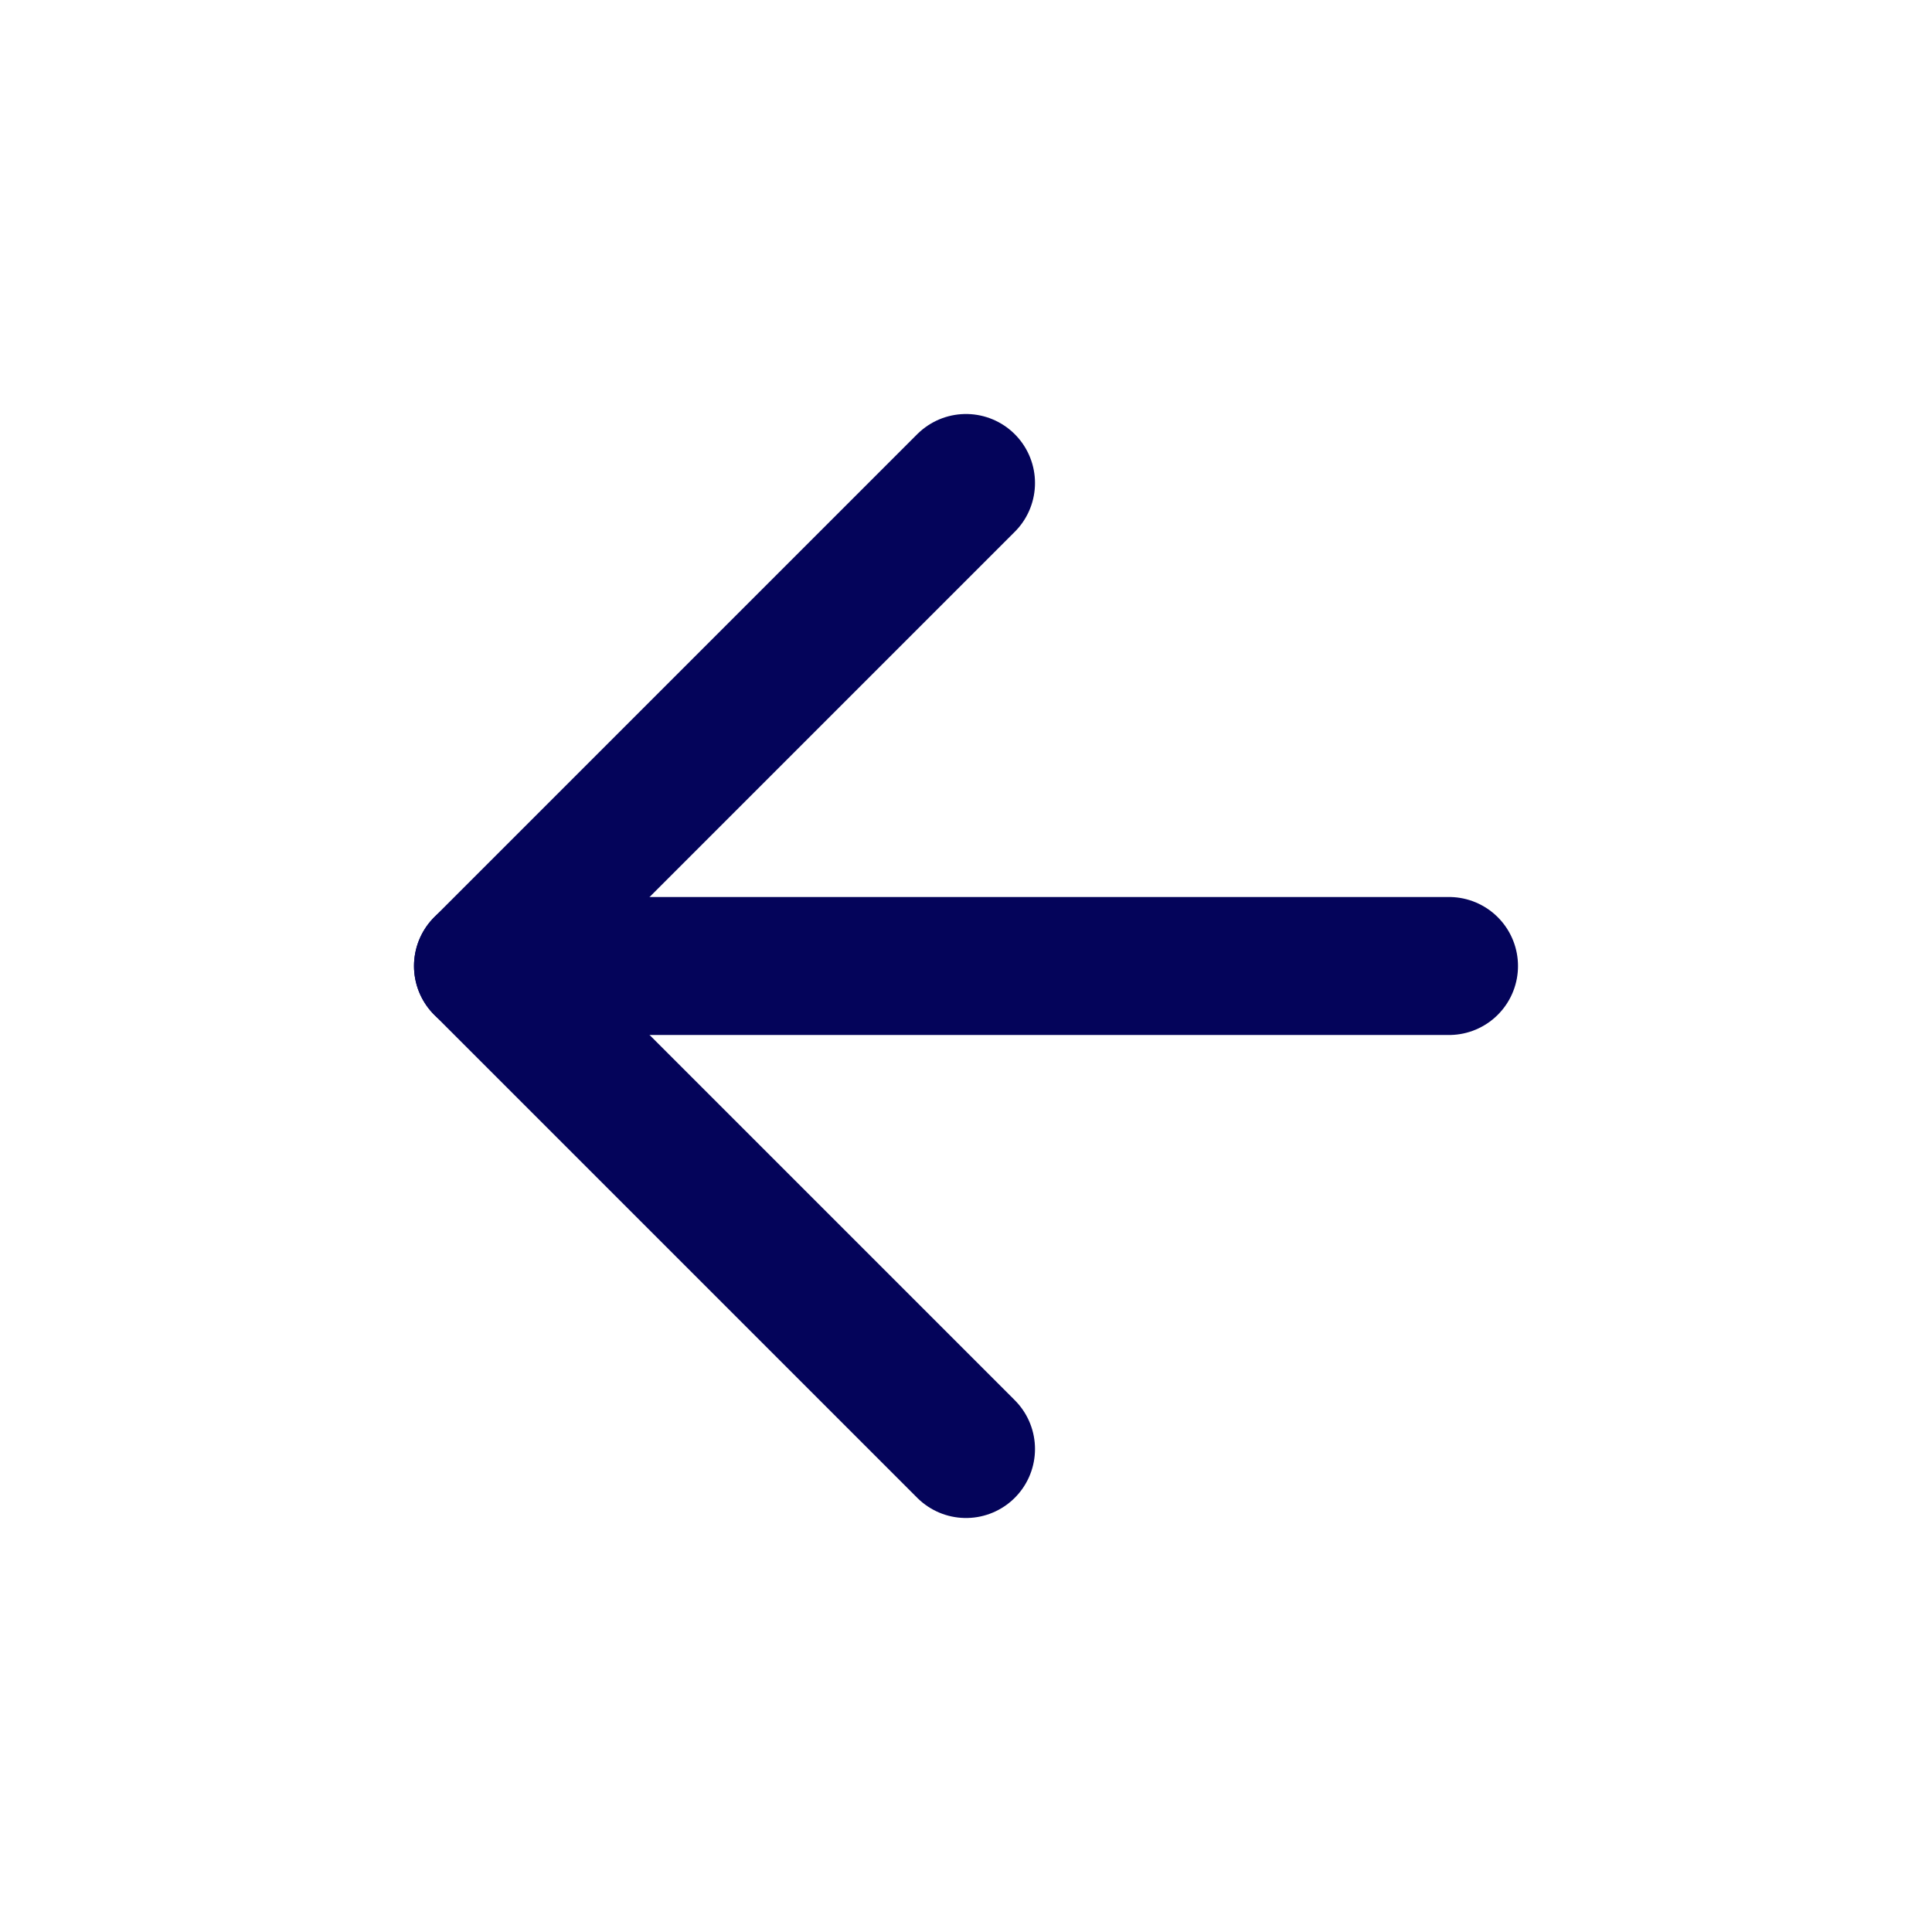
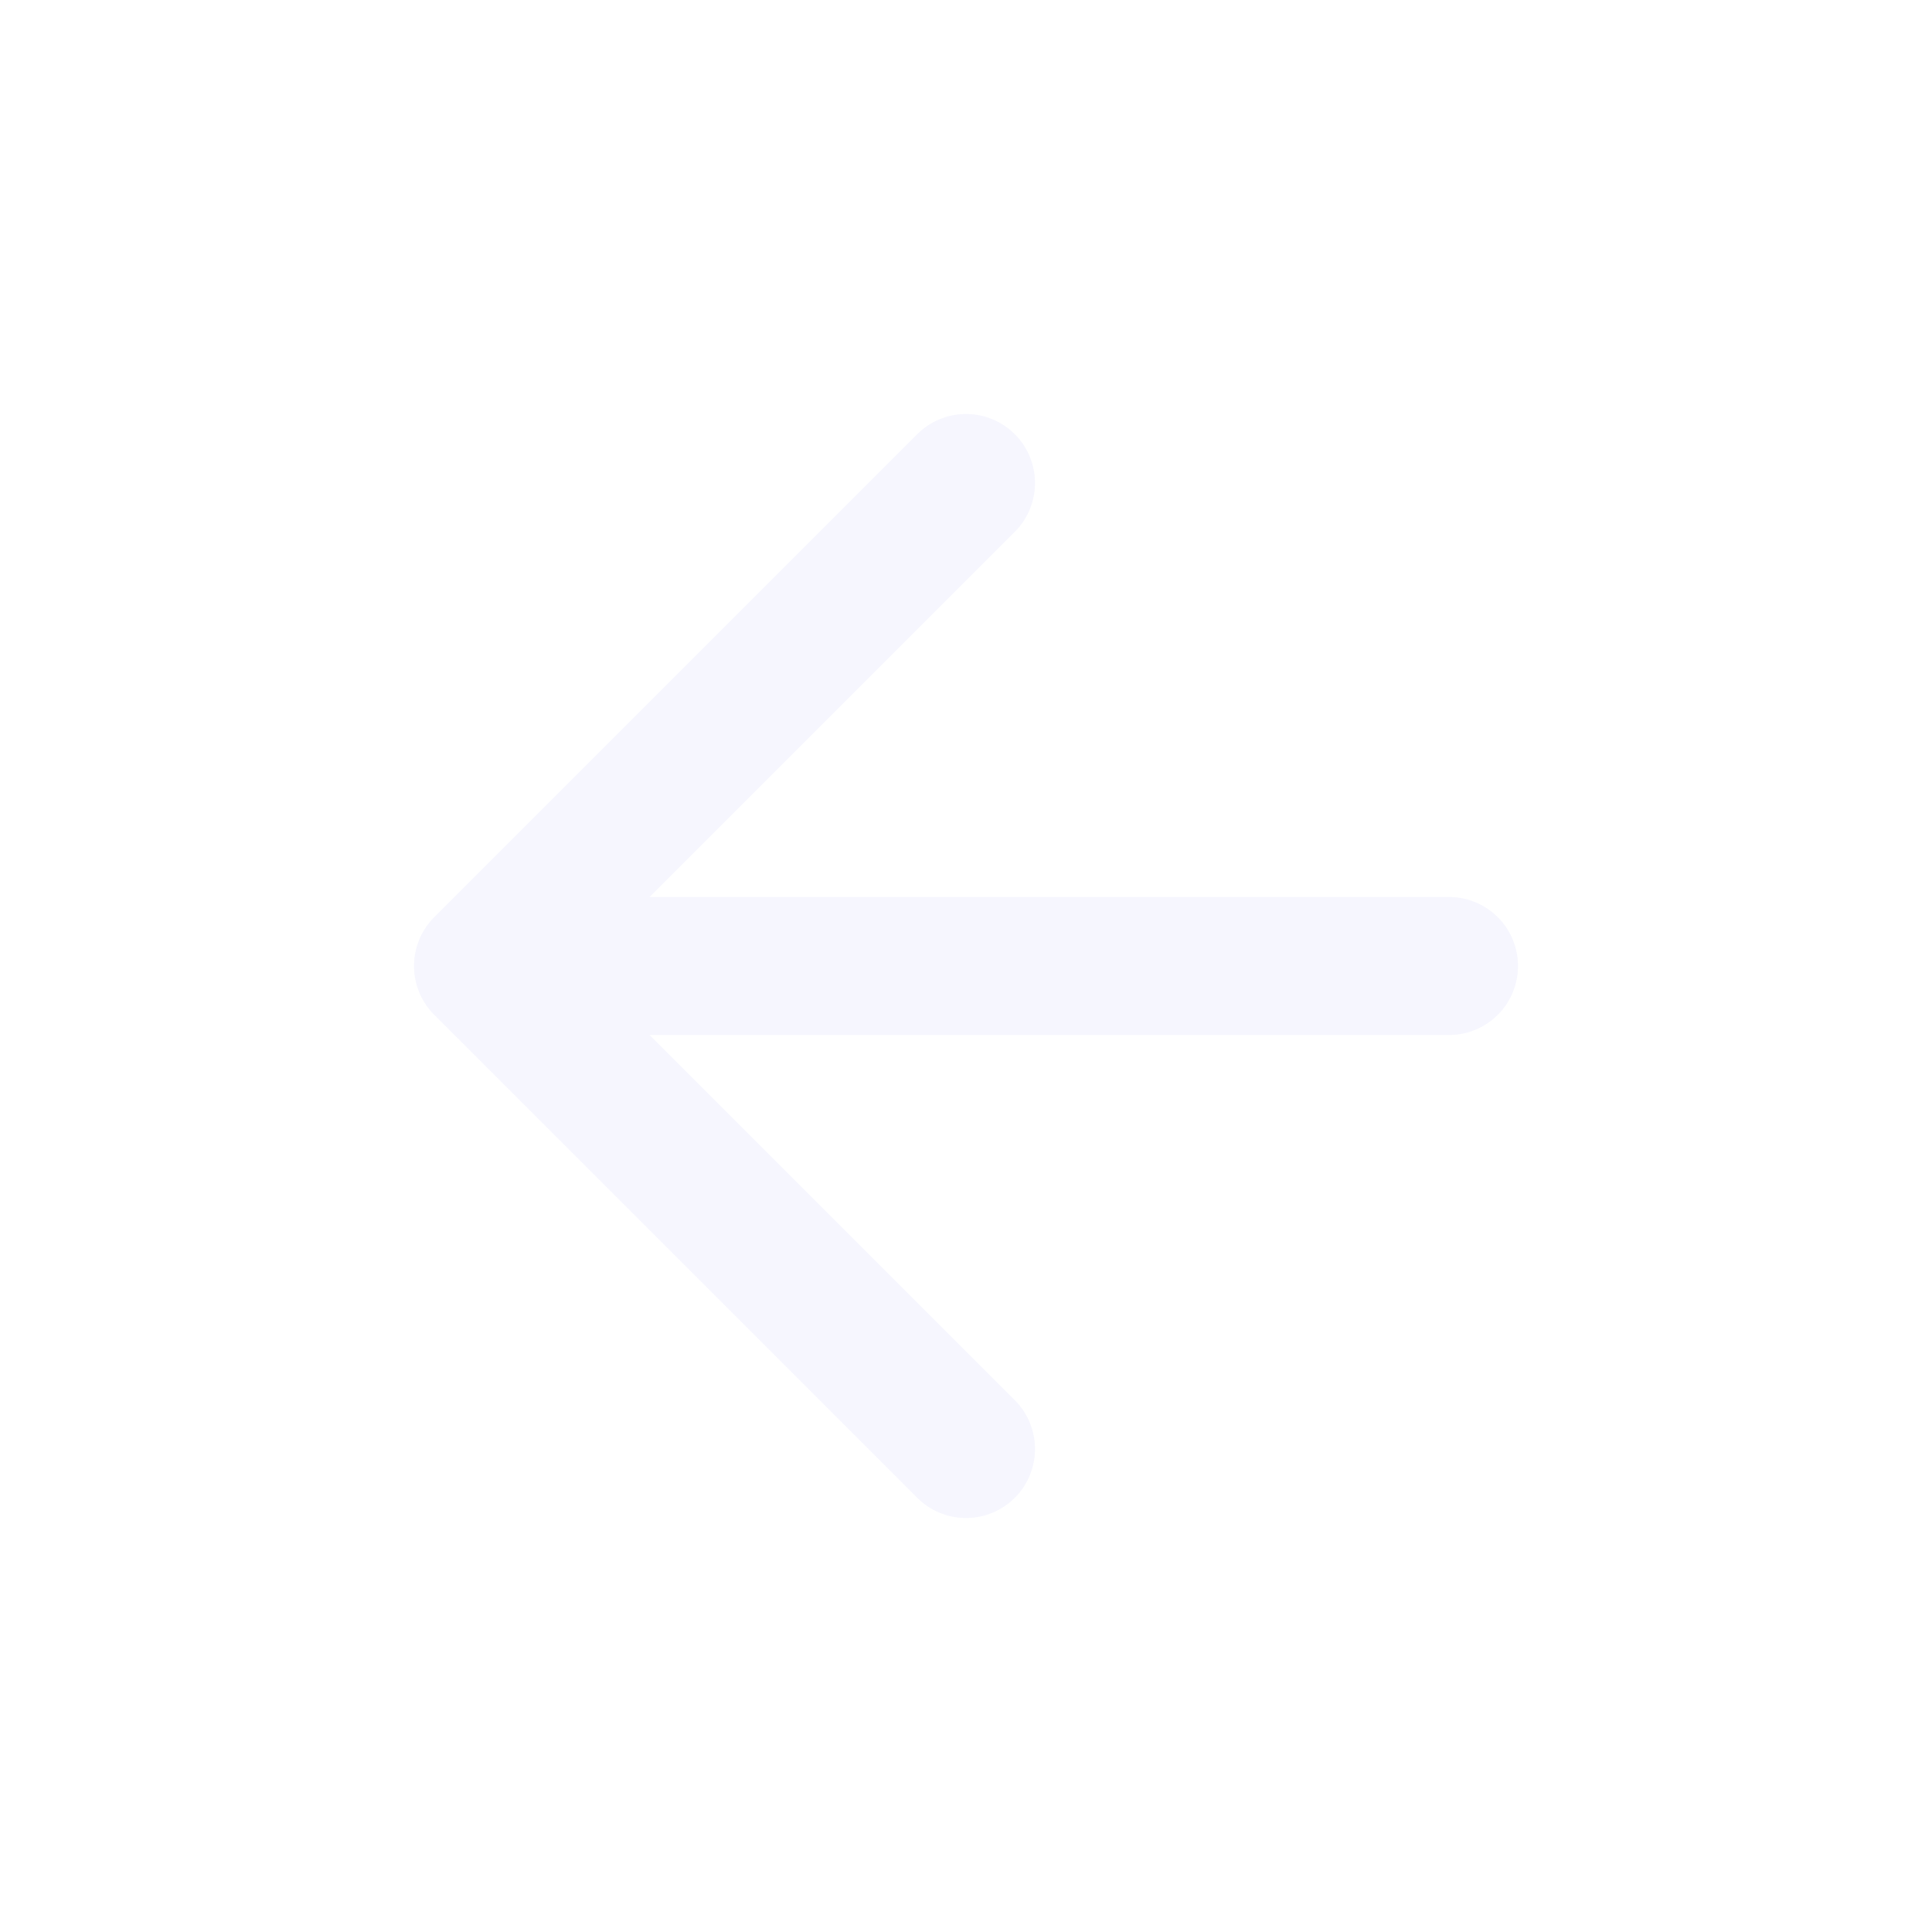
- <svg xmlns="http://www.w3.org/2000/svg" width="28" height="28" viewBox="0 0 28 28" fill="none">
-   <path d="M21 14H7" stroke="#04045A" stroke-width="2" stroke-linecap="round" stroke-linejoin="round" />
-   <path d="M14 21L7 14L14 7" stroke="#04045A" stroke-width="2" stroke-linecap="round" stroke-linejoin="round" />
+ <svg xmlns="http://www.w3.org/2000/svg" fill="none" height="28" width="28">
+   <path stroke-linejoin="round" stroke-linecap="round" stroke-width="2" stroke="#f6f6fe" d="M21 14H7M14 21l-7-7 7-7" />
</svg>
